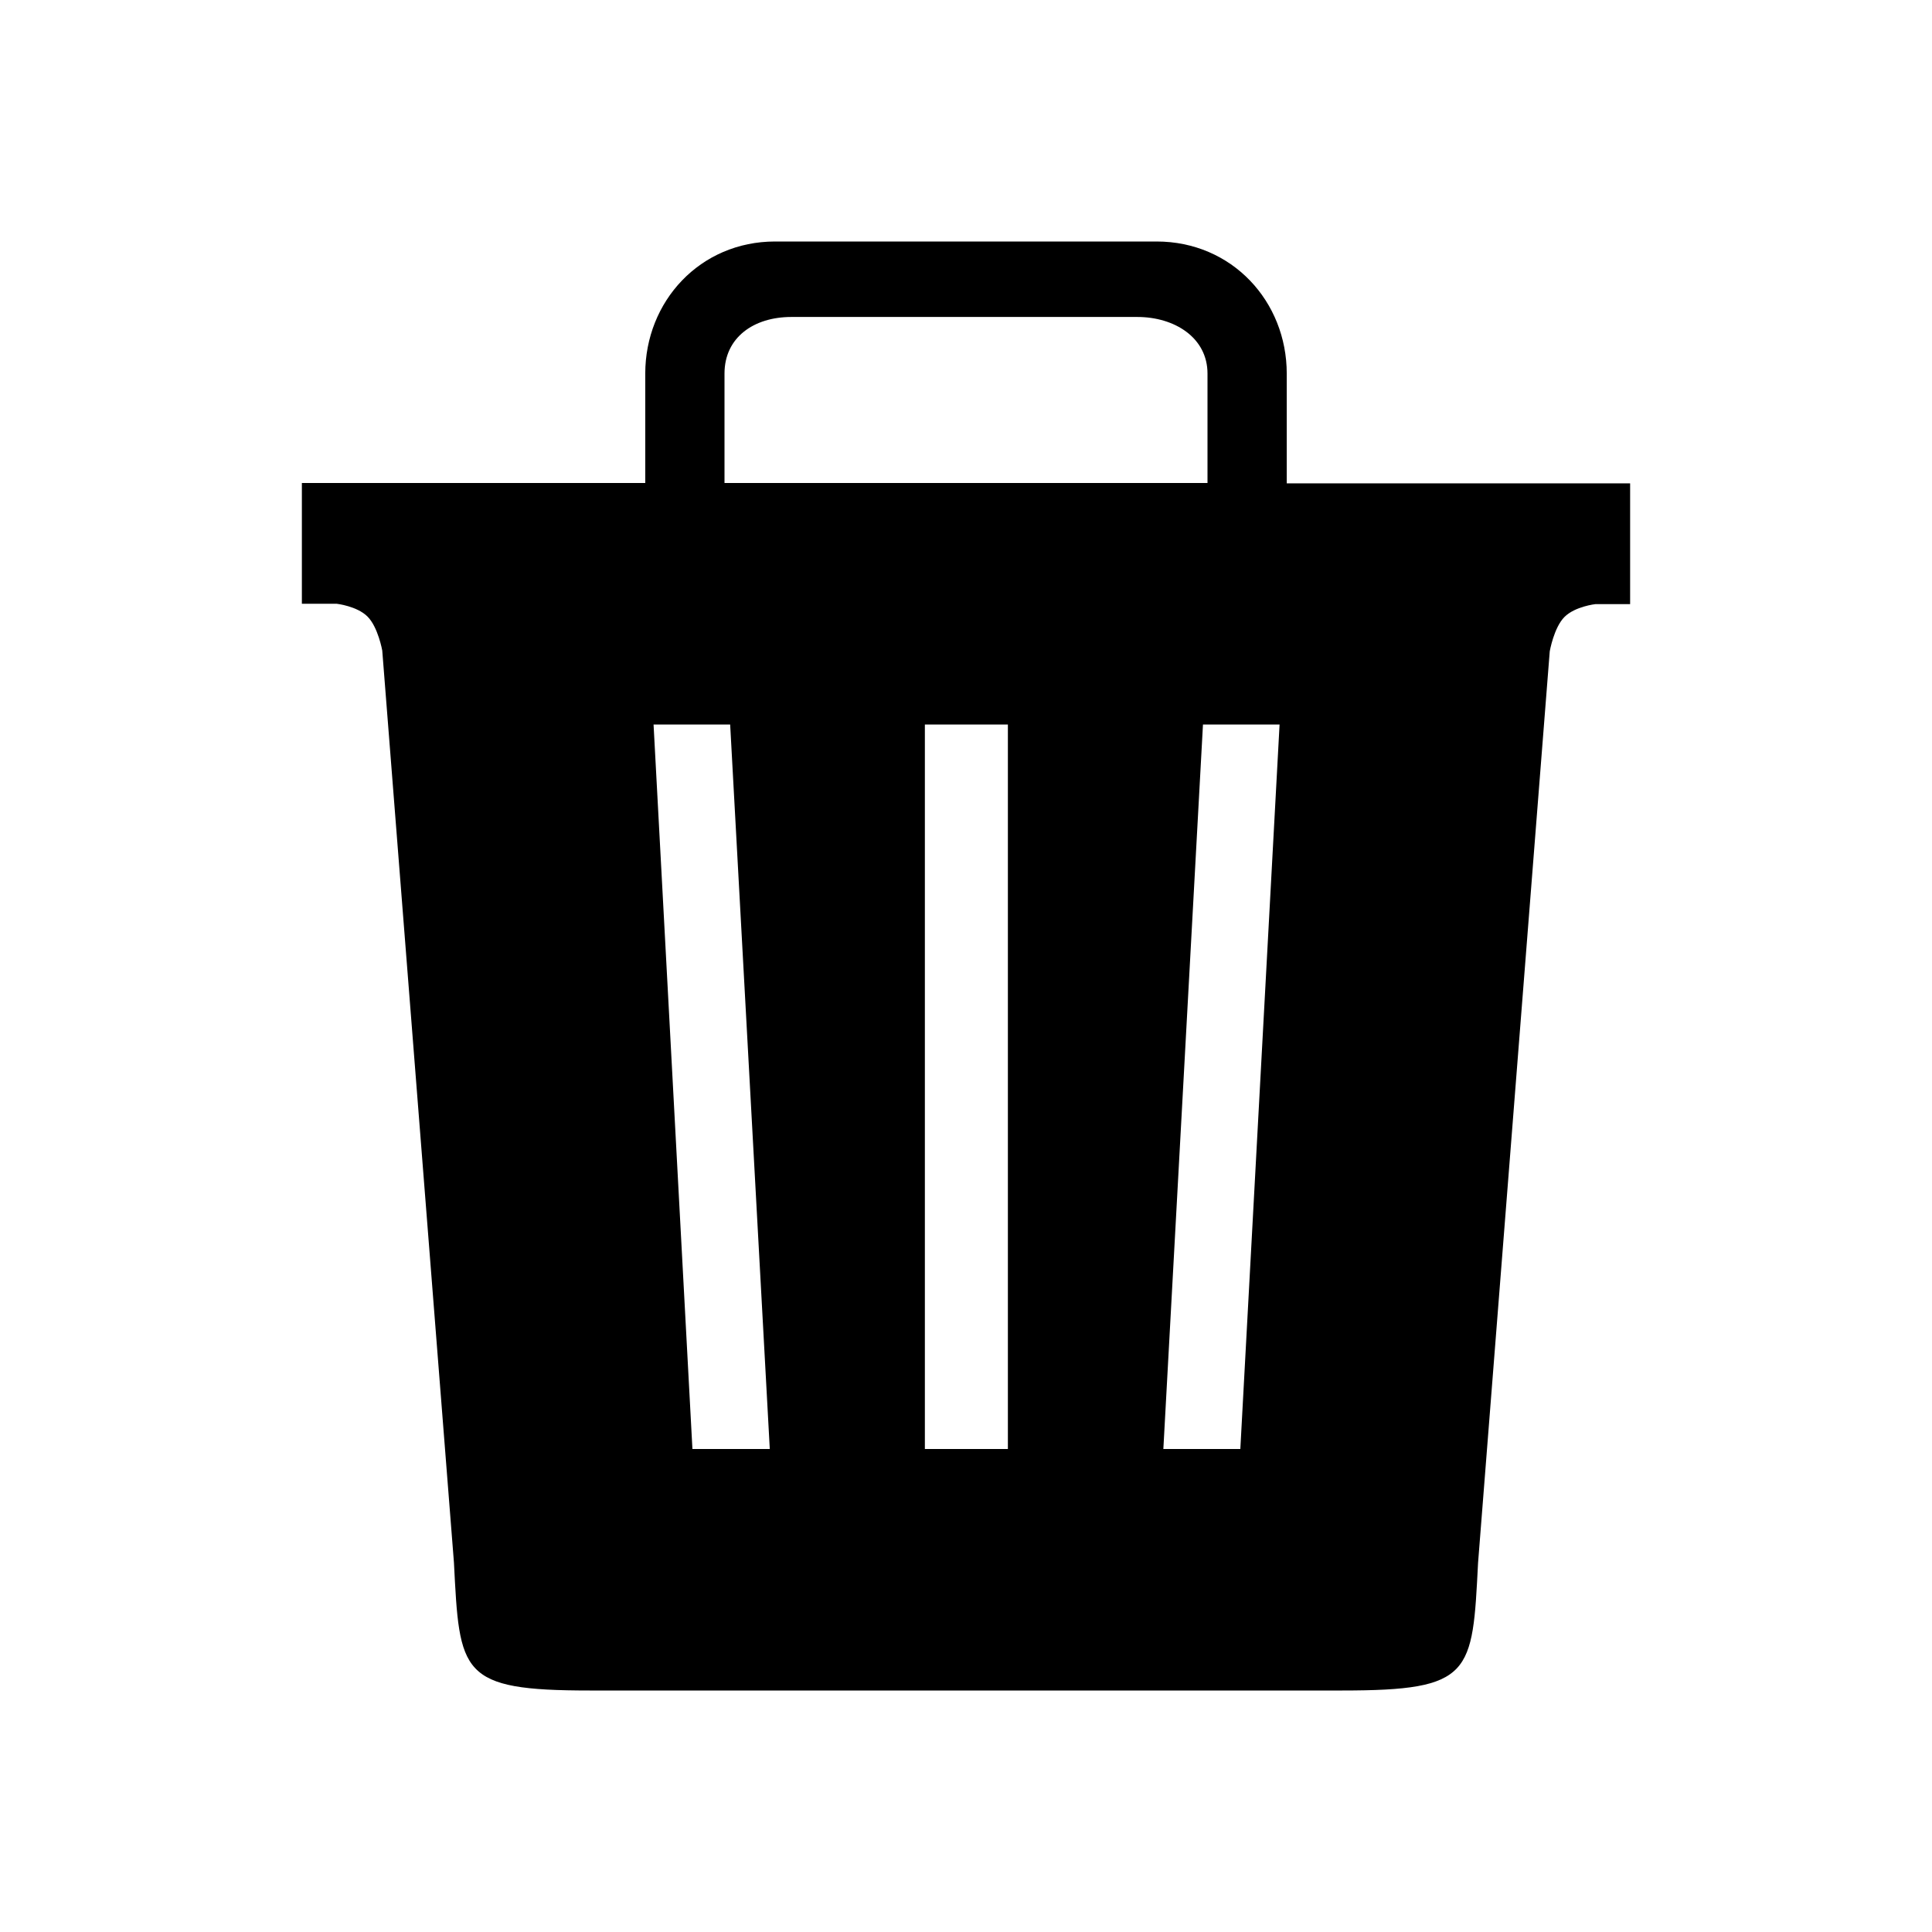
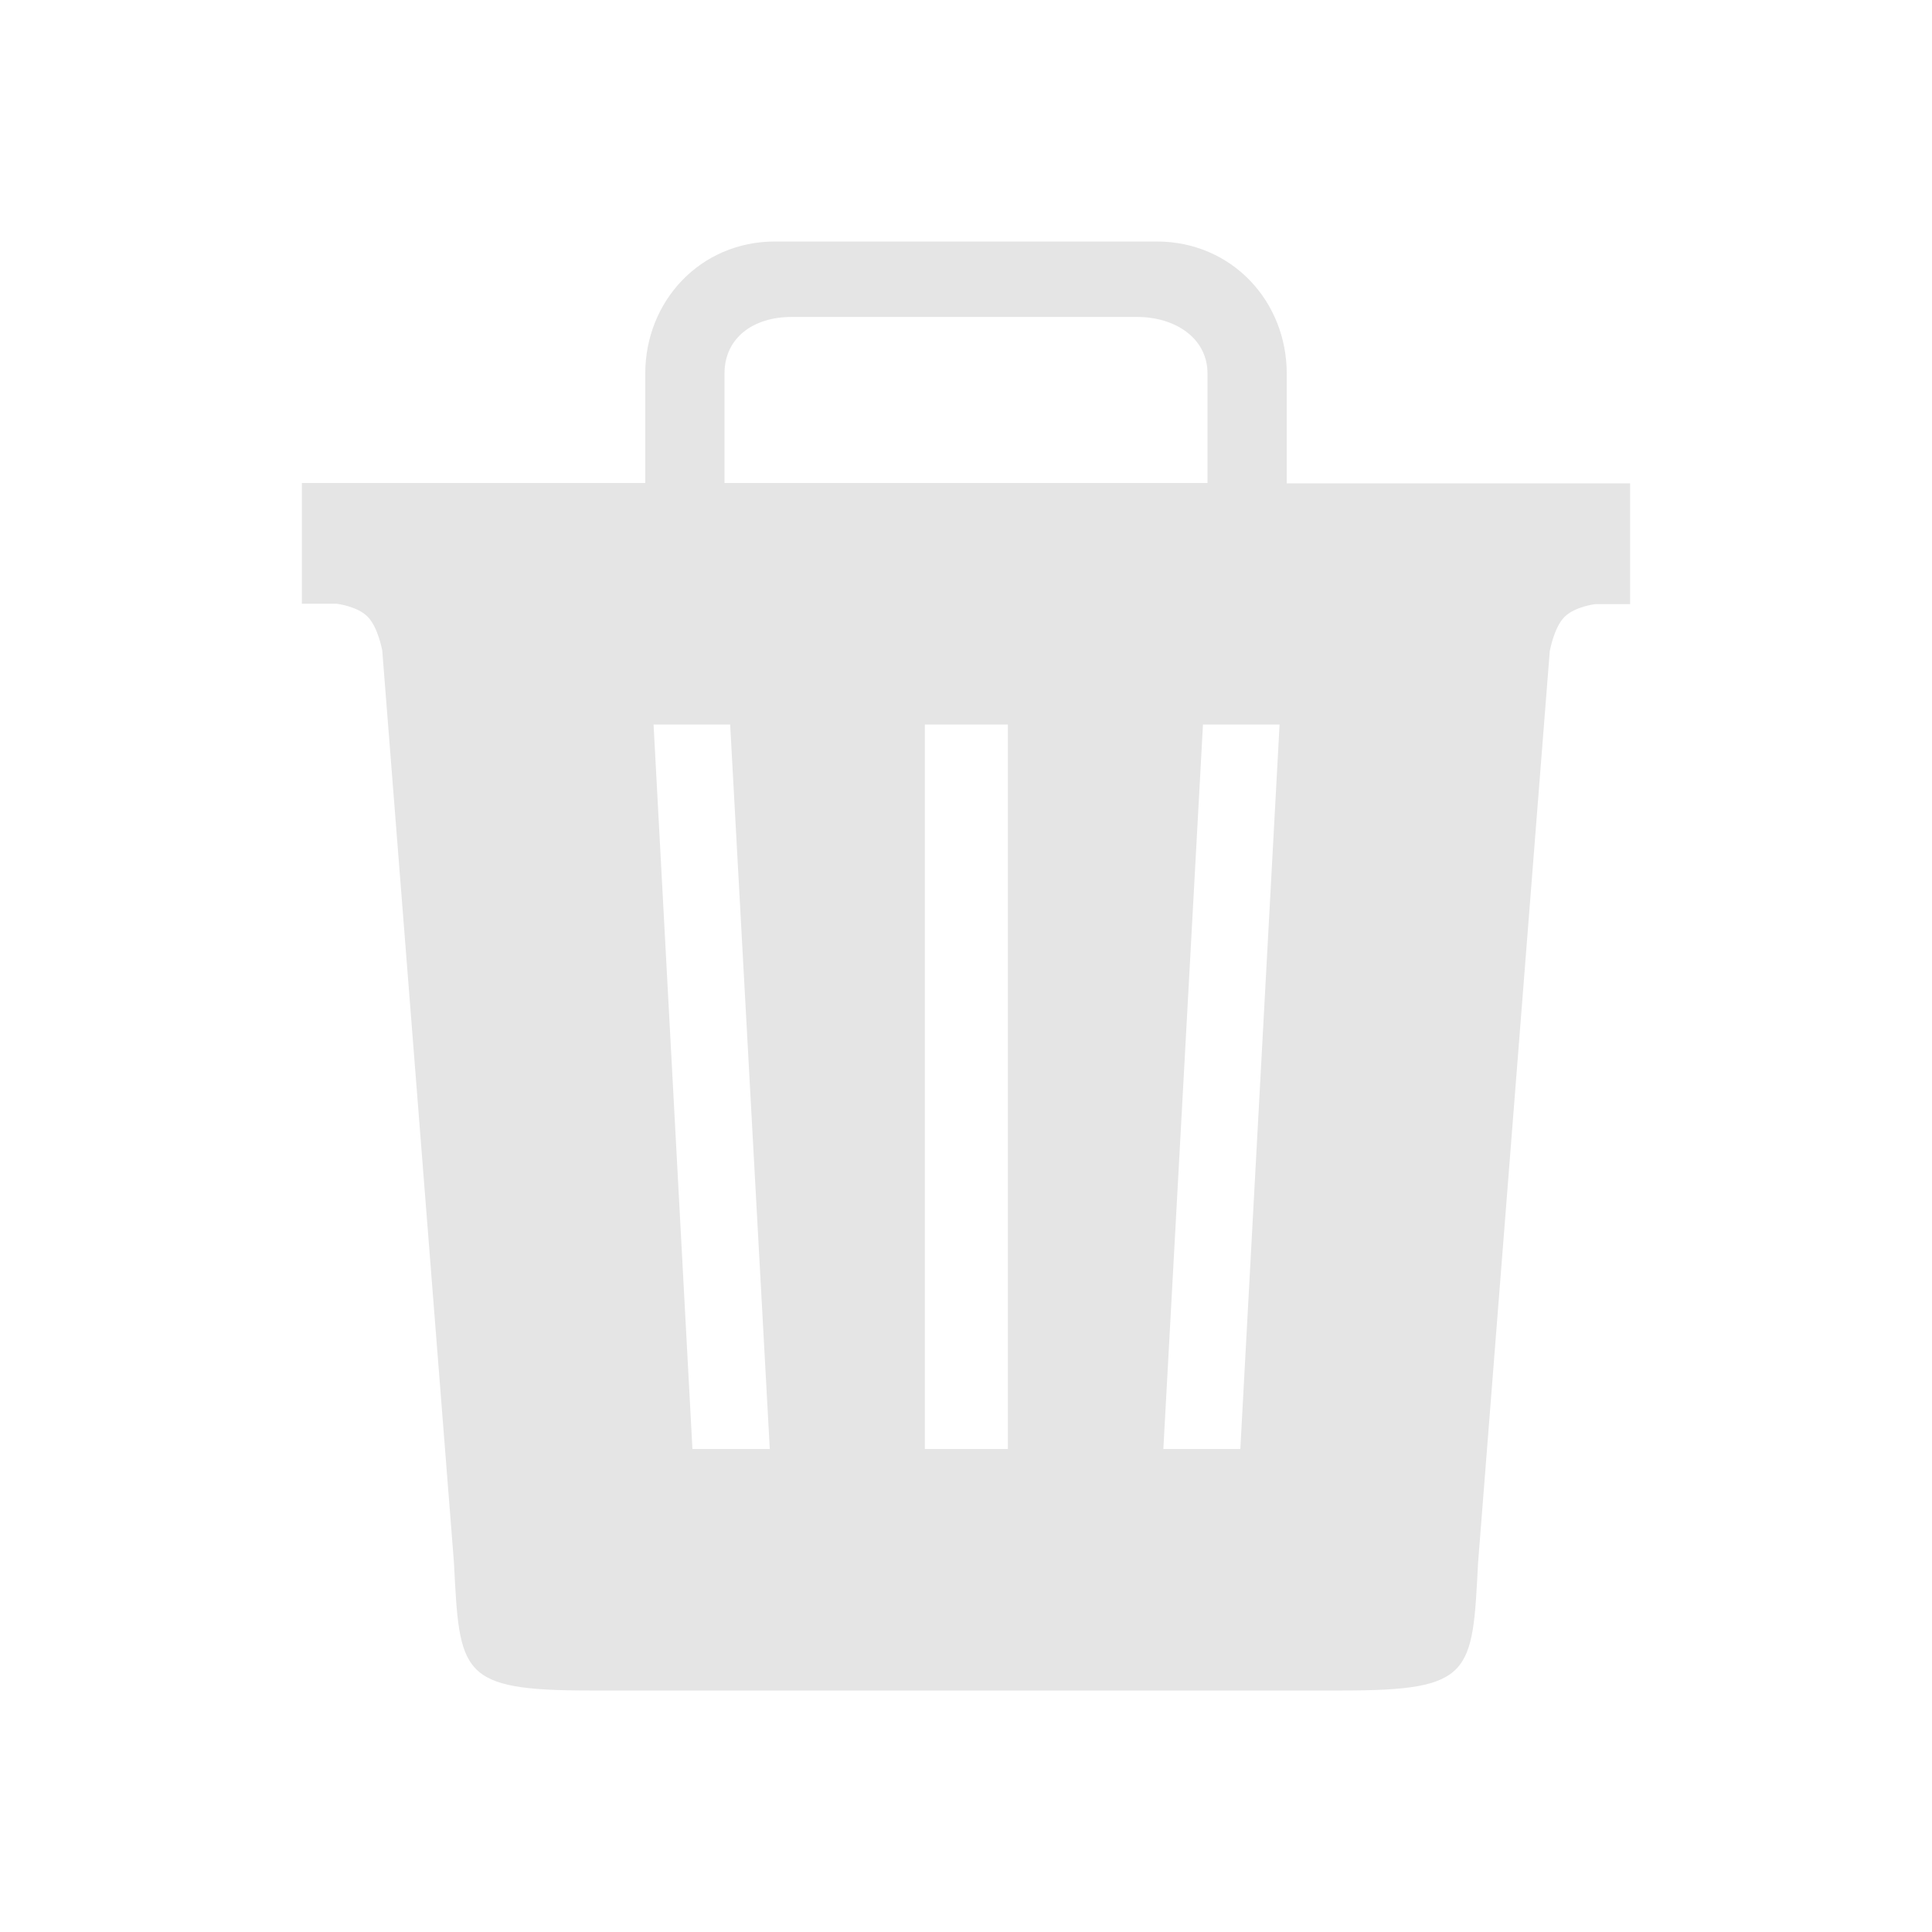
- <svg xmlns="http://www.w3.org/2000/svg" height="512px" id="Layer_1" style="enable-background:new 0 0 512 512;" version="1.1" viewBox="0 0 512 512" width="512px" xml:space="preserve">
+ <svg xmlns="http://www.w3.org/2000/svg" height="512px" id="Layer_1" style="enable-background:new 0 0 512 512; fill:#e5e5e5" version="1.1" viewBox="0 0 512 512" width="512px" xml:space="preserve">
  <path d="M341,128V99c0-19.1-14.5-35-34.5-35H205.4C185.5,64,171,79.9,171,99v29H80v32h9.2c0,0,5.4,0.6,8.2,3.4c2.8,2.8,3.9,9,3.9,9  l19,241.7c1.5,29.4,1.5,33.9,36,33.9h199.4c34.5,0,34.5-4.4,36-33.8l19-241.6c0,0,1.1-6.3,3.9-9.1c2.8-2.8,8.2-3.4,8.2-3.4h9.2v-32  h-91V128z M192,99c0-9.6,7.8-15,17.7-15h91.7c9.9,0,18.6,5.5,18.6,15v29H192V99z M183.5,384l-10.3-192h20.3L204,384H183.5z   M267.1,384h-22V192h22V384z M328.7,384h-20.4l10.5-192h20.3L328.7,384z" />
</svg>
